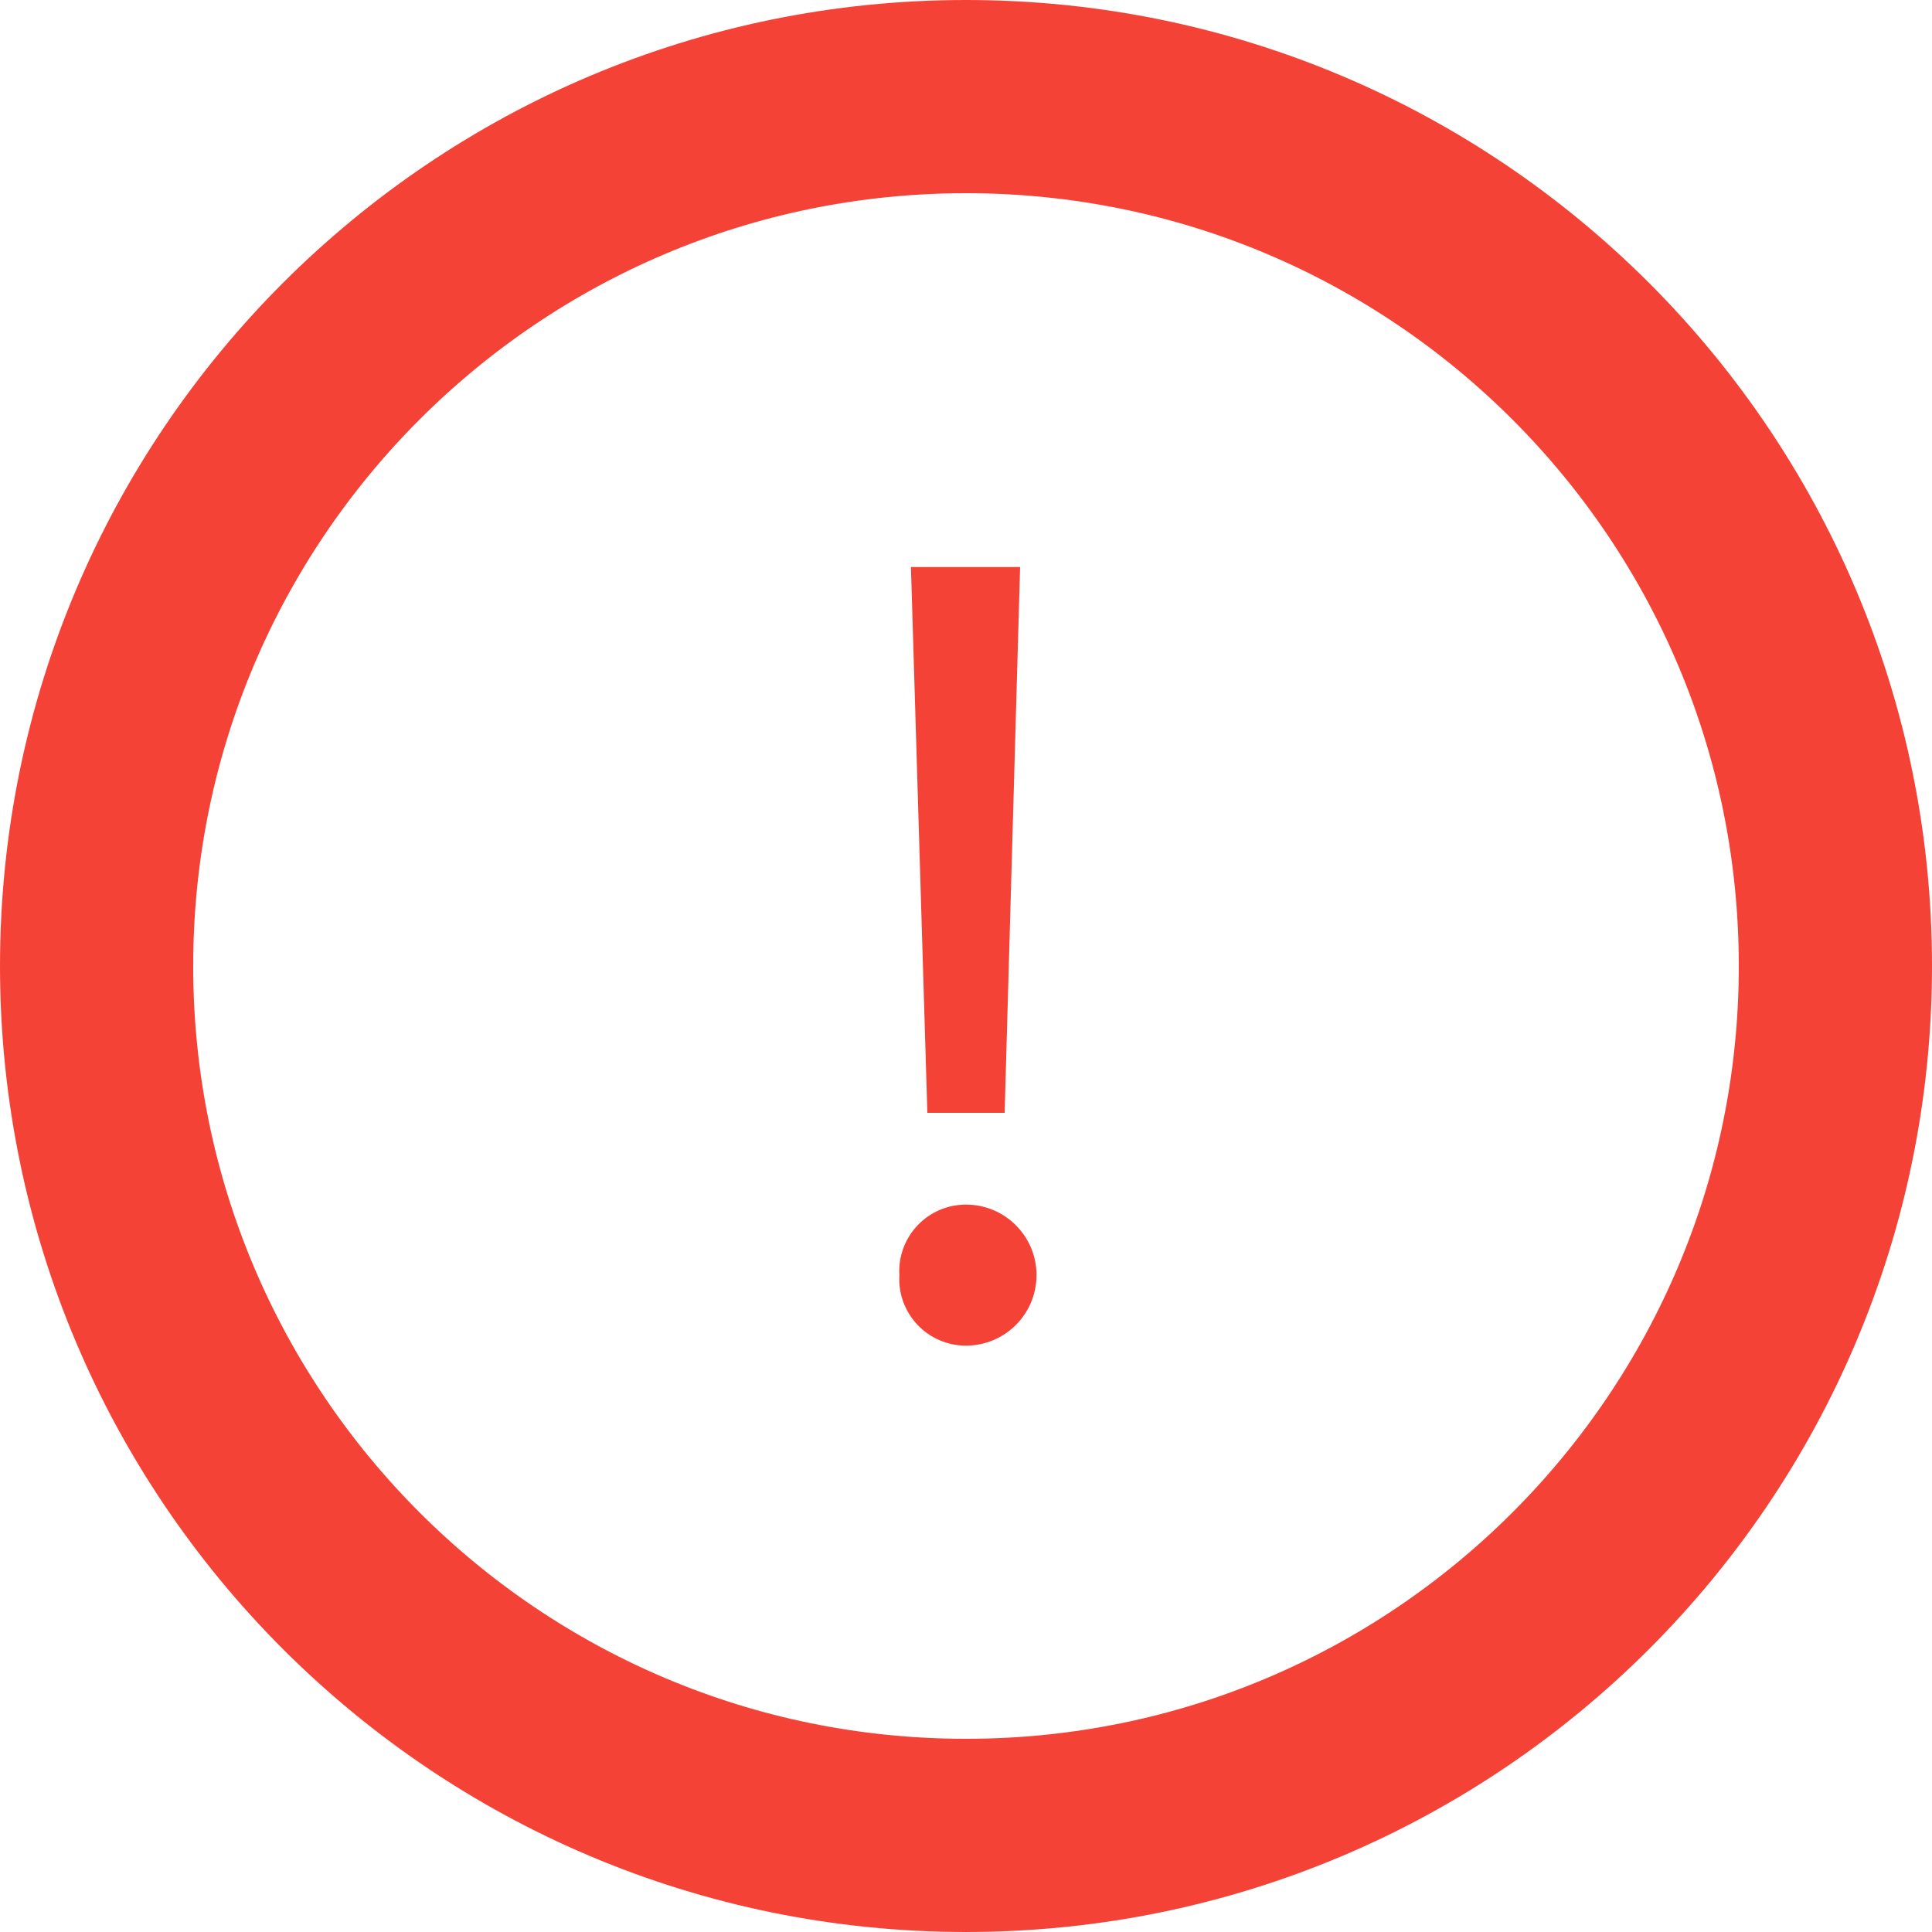
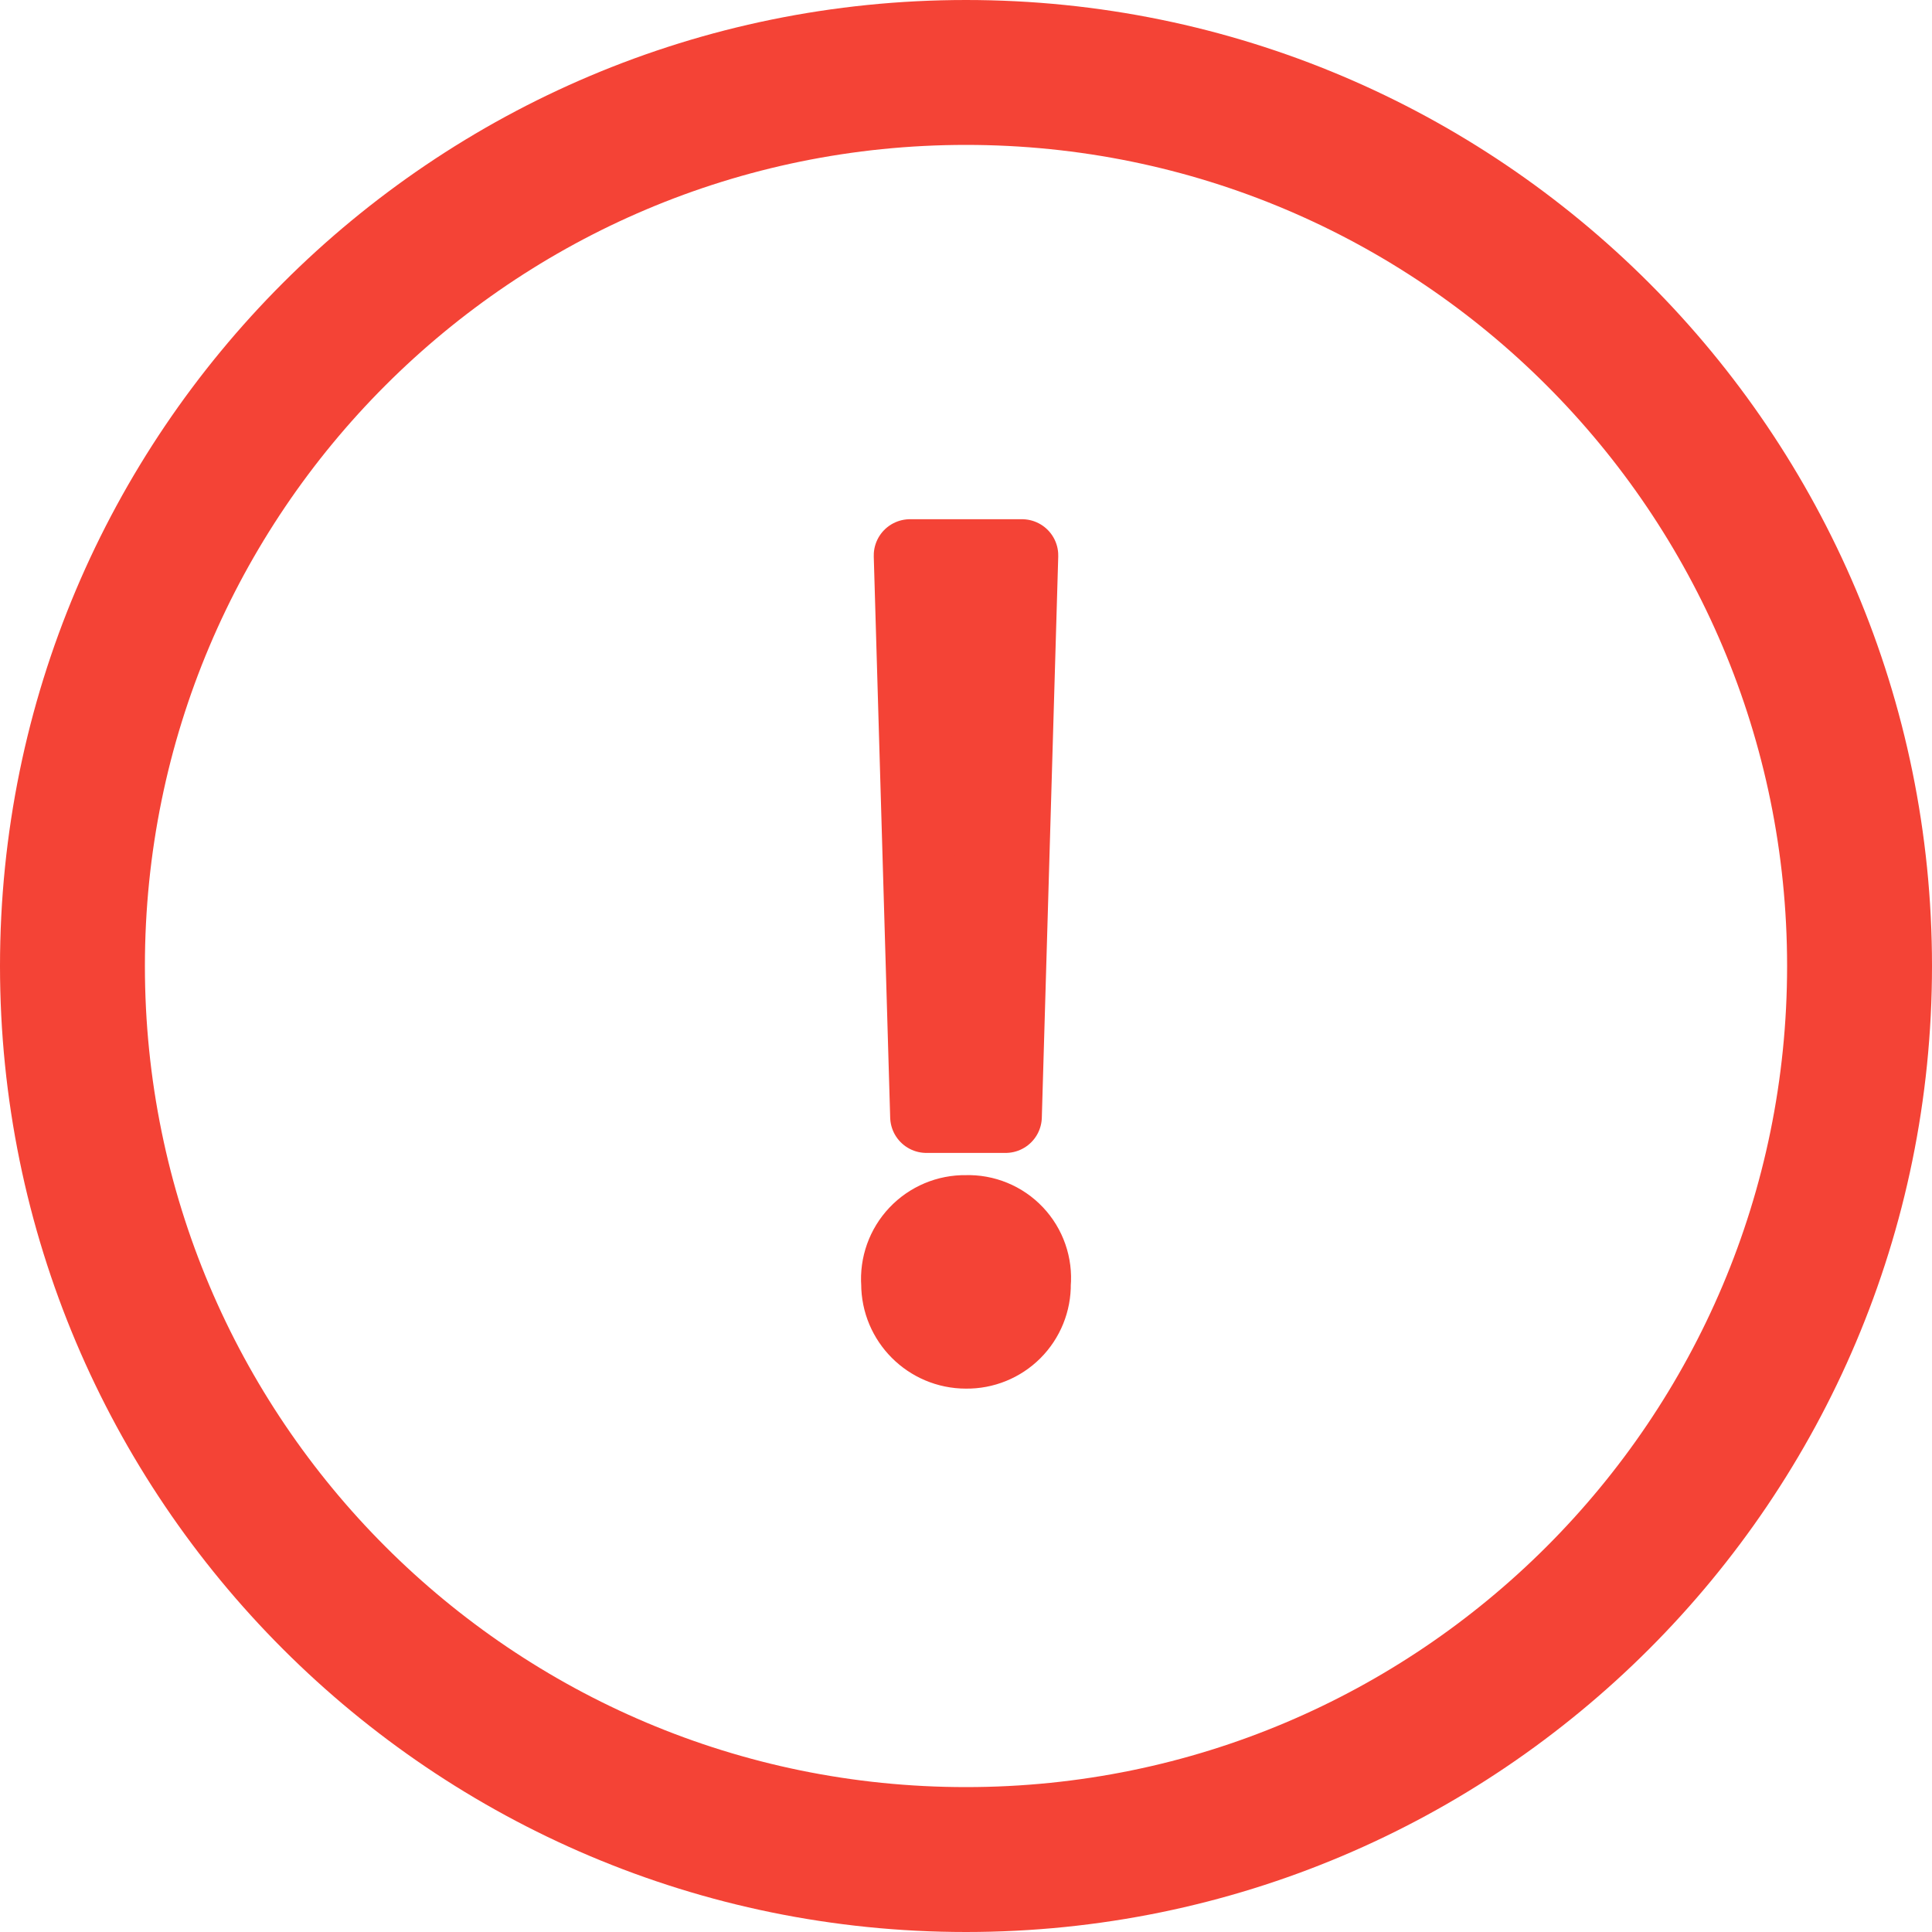
- <svg xmlns="http://www.w3.org/2000/svg" viewBox="0 0 20 20">
-   <circle cx="10" cy="10" r="9" fill="none" stroke="#f44336" stroke-miterlimit="10" stroke-width="2" />
-   <path d="M9.31,13.2a.69.69,0,0,1,.69-.73.73.73,0,0,1,0,1.46A.69.69,0,0,1,9.31,13.2Zm.29-1.68L9.43,5.87h1.13l-.16,5.65Z" fill="#f44336" />
+ <svg xmlns="http://www.w3.org/2000/svg" width="20" height="20" viewBox="0 0 20 20">
+   <circle cx="10" cy="10" r="9.25" fill="none" stroke="#f44336" stroke-miterlimit="10" stroke-width="1.5" />
+   <path d="M9.29,13.29a.7.7,0,0,1,.71-.75.69.69,0,0,1,.71.75A.7.7,0,0,1,10,14,.71.71,0,0,1,9.29,13.29Zm.3-1.73L9.42,5.75h1.16l-.17,5.81Z" fill="#f44336" stroke="#f44336" stroke-linejoin="round" stroke-width="0.75" />
</svg>
